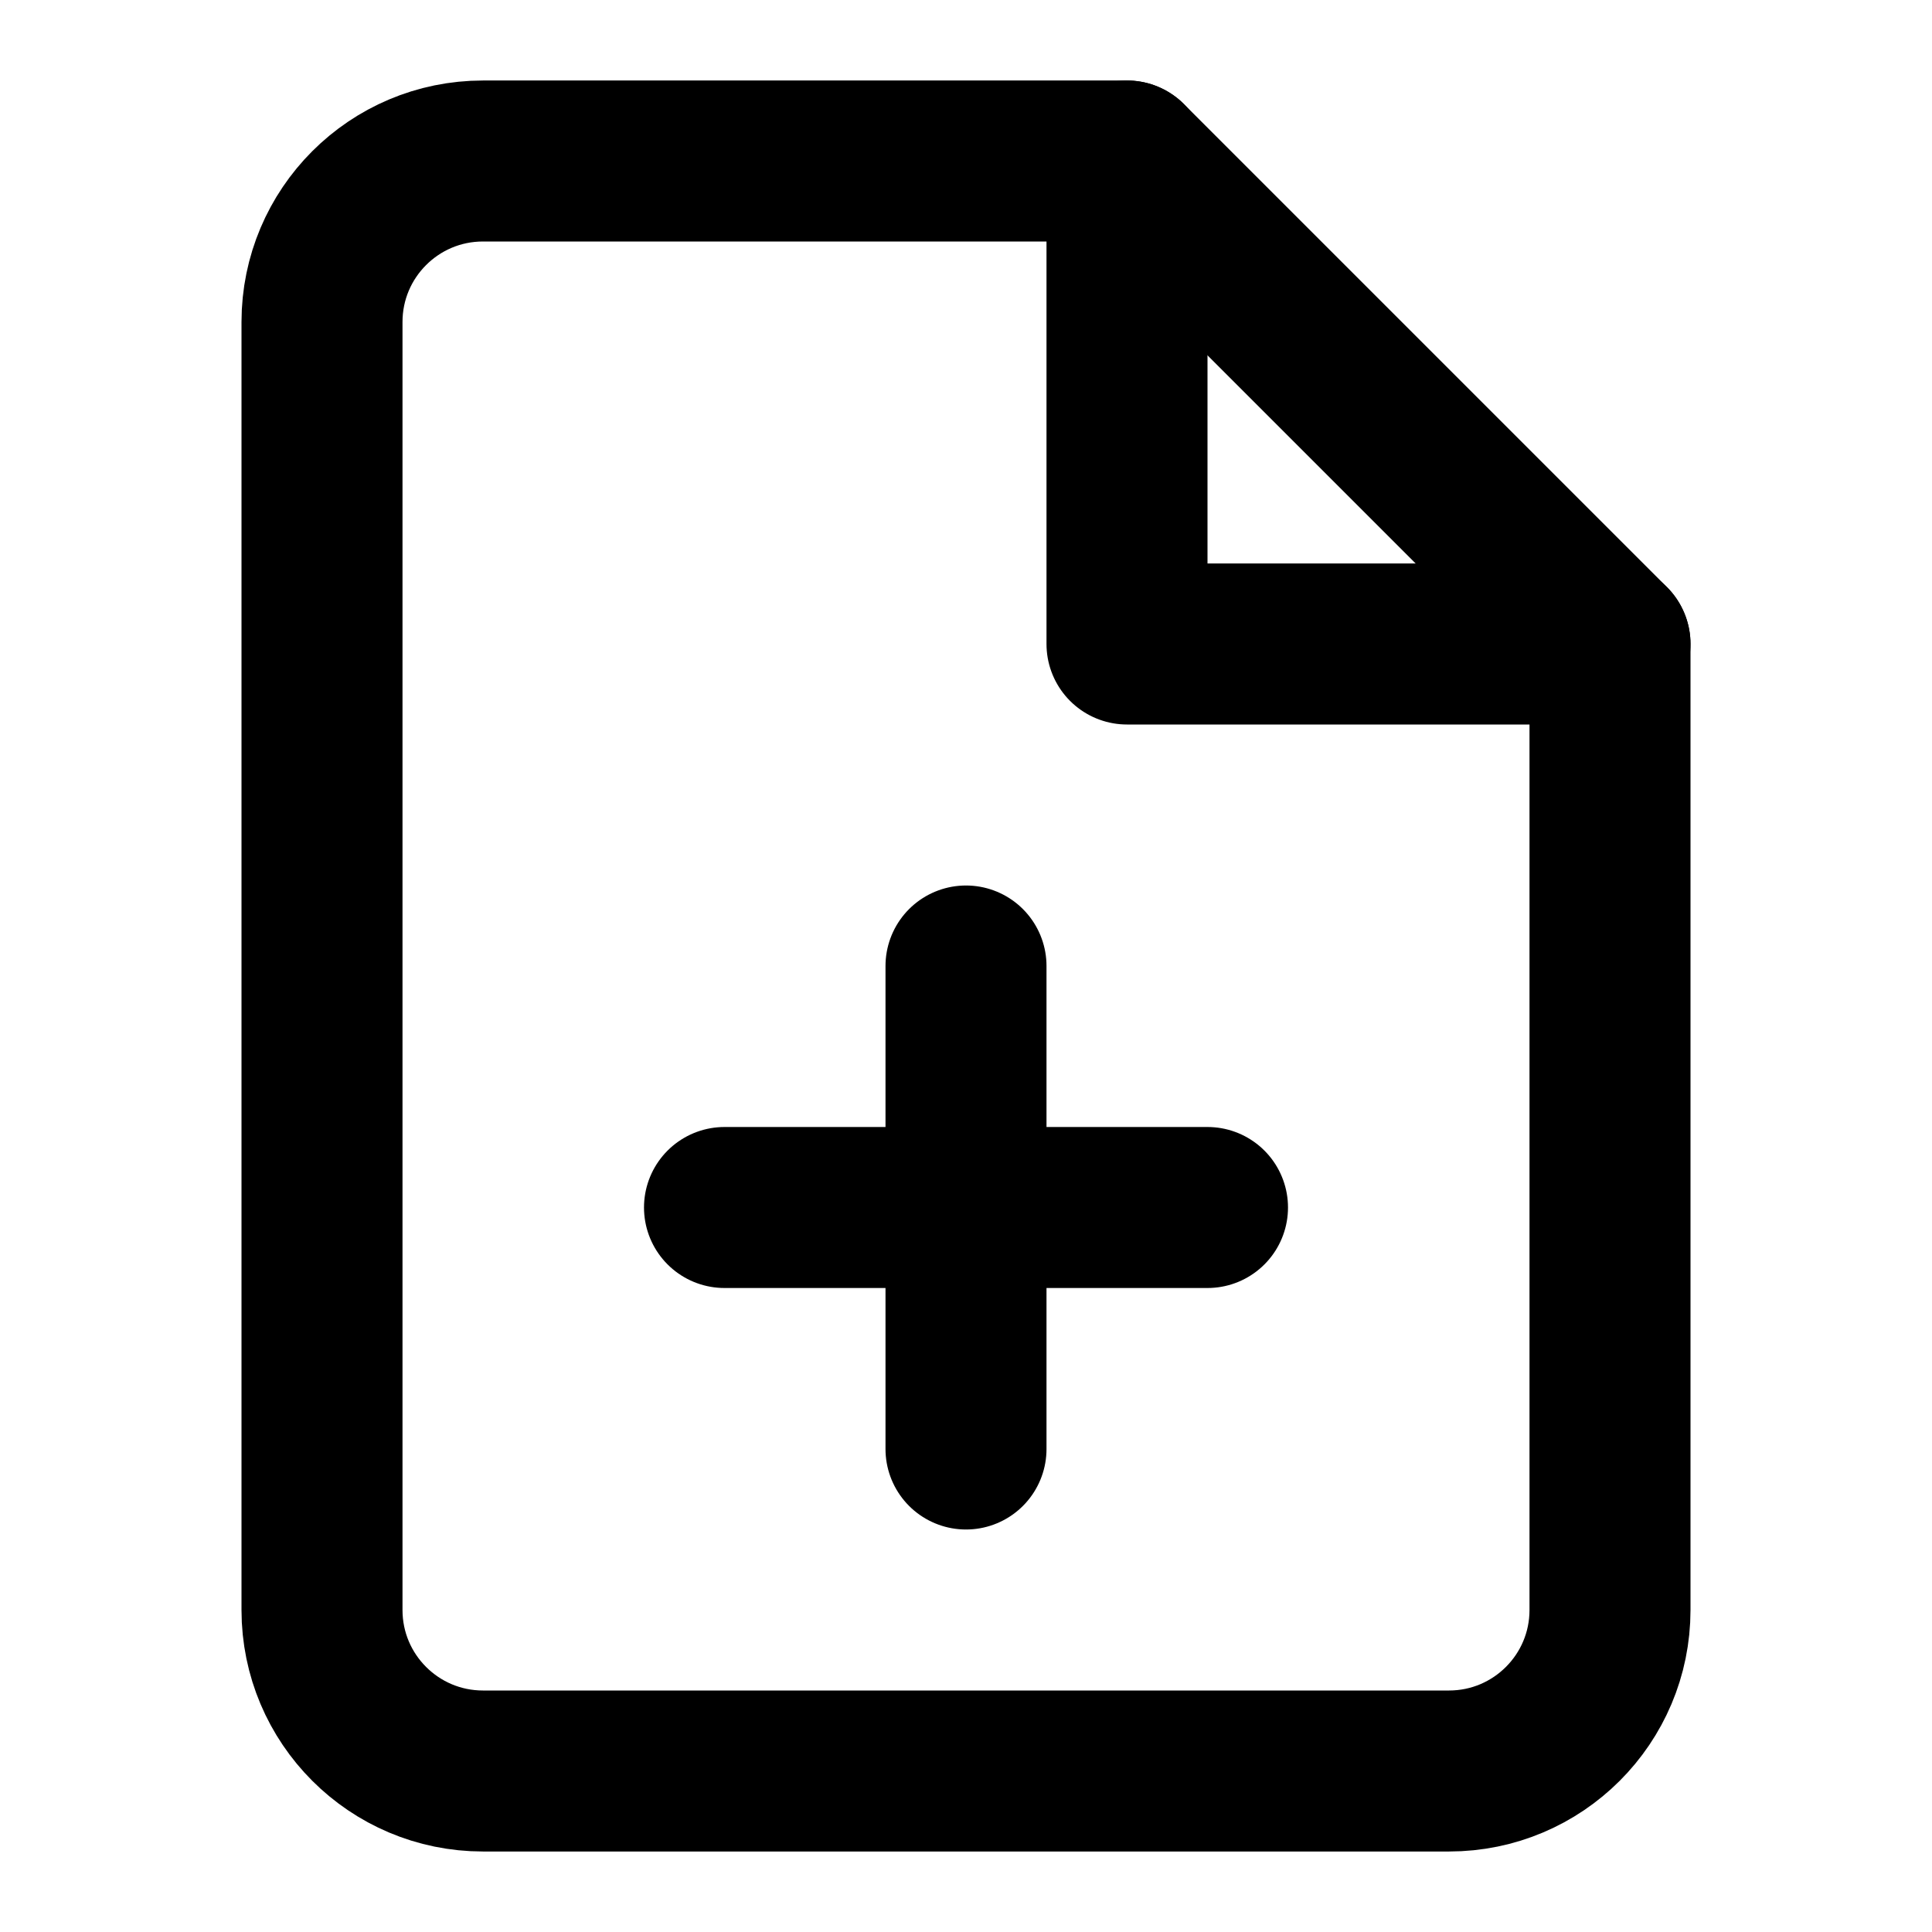
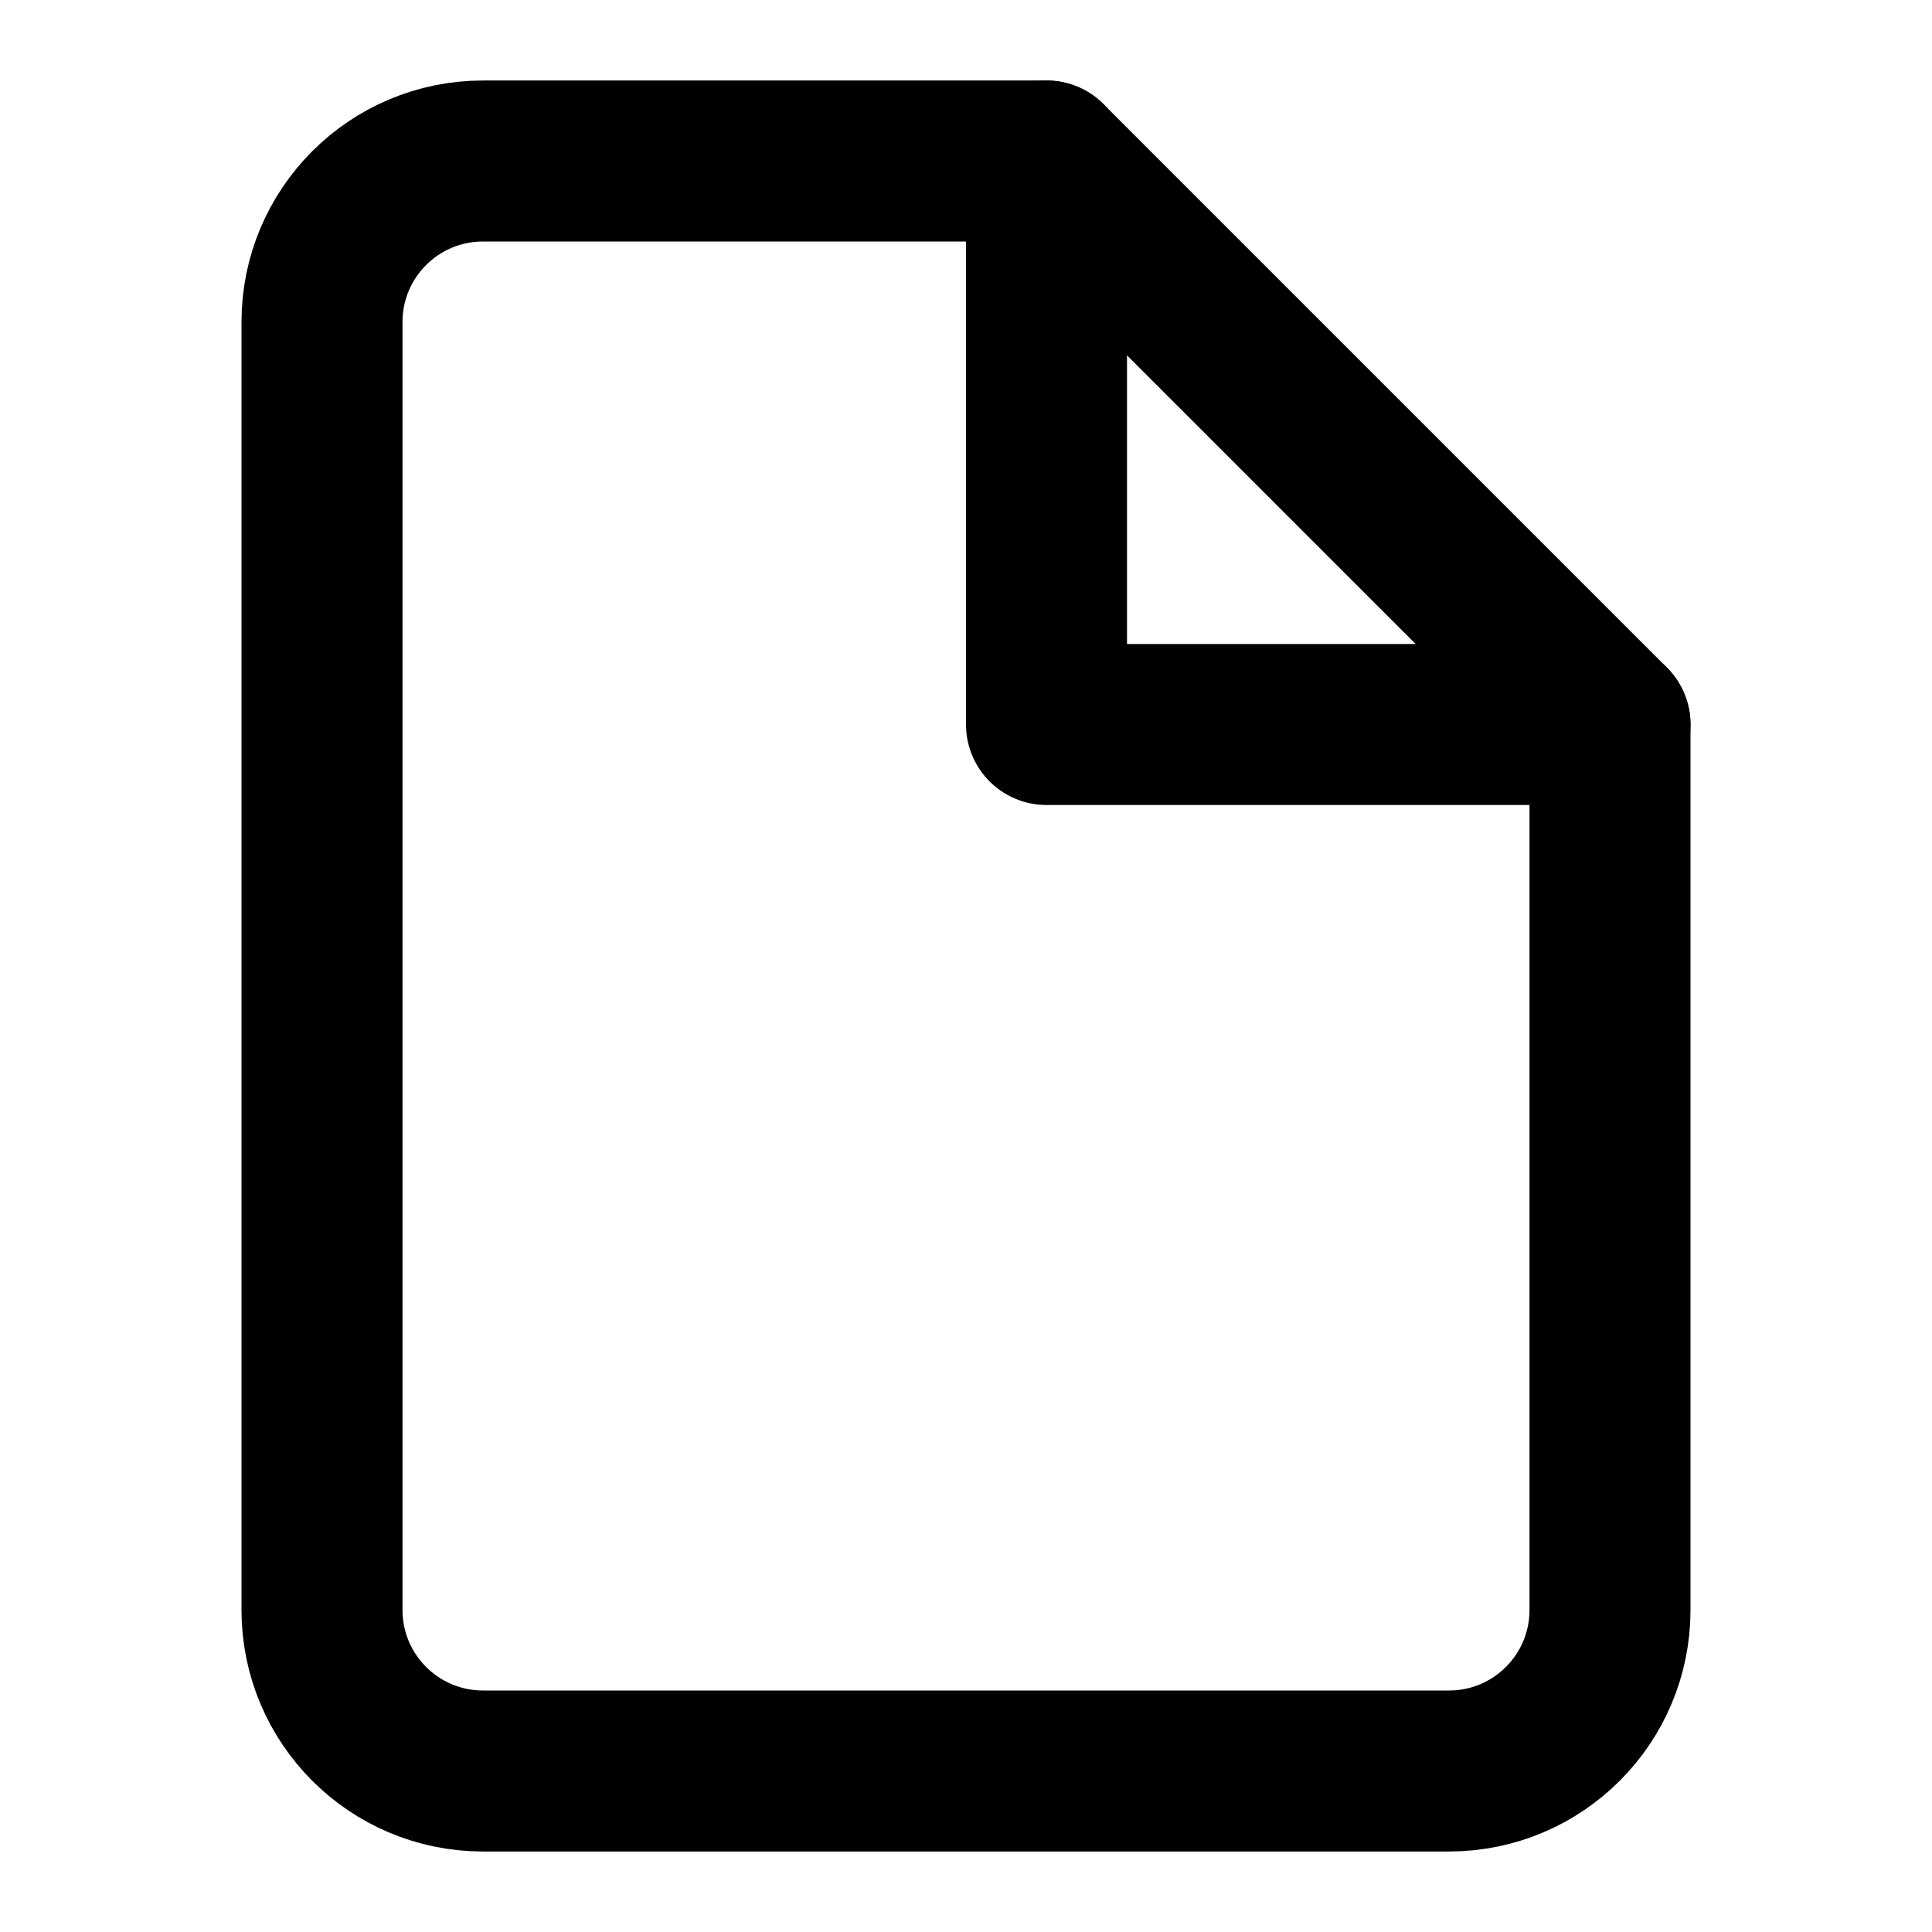
- <svg xmlns="http://www.w3.org/2000/svg" height="24" viewBox="0 0 24 24" width="24">
-   <path d="M14 2H6a2 2 0 0 0-2 2v16a2 2 0 0 0 2 2h12a2 2 0 0 0 2-2V8z" fill="none" stroke="#000" stroke-linecap="round" stroke-linejoin="round" stroke-width="2" />
-   <polyline fill="none" points="14 2 14 8 20 8" stroke="#000" stroke-linecap="round" stroke-linejoin="round" stroke-width="2" />
-   <line fill="none" stroke="#000" stroke-linecap="round" stroke-linejoin="round" stroke-width="2" x1="12" x2="12" y1="18" y2="12" />
-   <line fill="none" stroke="#000" stroke-linecap="round" stroke-linejoin="round" stroke-width="2" x1="9" x2="15" y1="15" y2="15" />
+ <svg xmlns="http://www.w3.org/2000/svg" fill="none" height="24" stroke="#000" stroke-linecap="round" stroke-linejoin="round" stroke-width="2" viewBox="0 0 24 24" width="24">
+   <path d="M13 2H6a2 2 0 0 0-2 2v16a2 2 0 0 0 2 2h12a2 2 0 0 0 2-2V9z" />
+   <polyline points="13 2 13 9 20 9" />
</svg>
